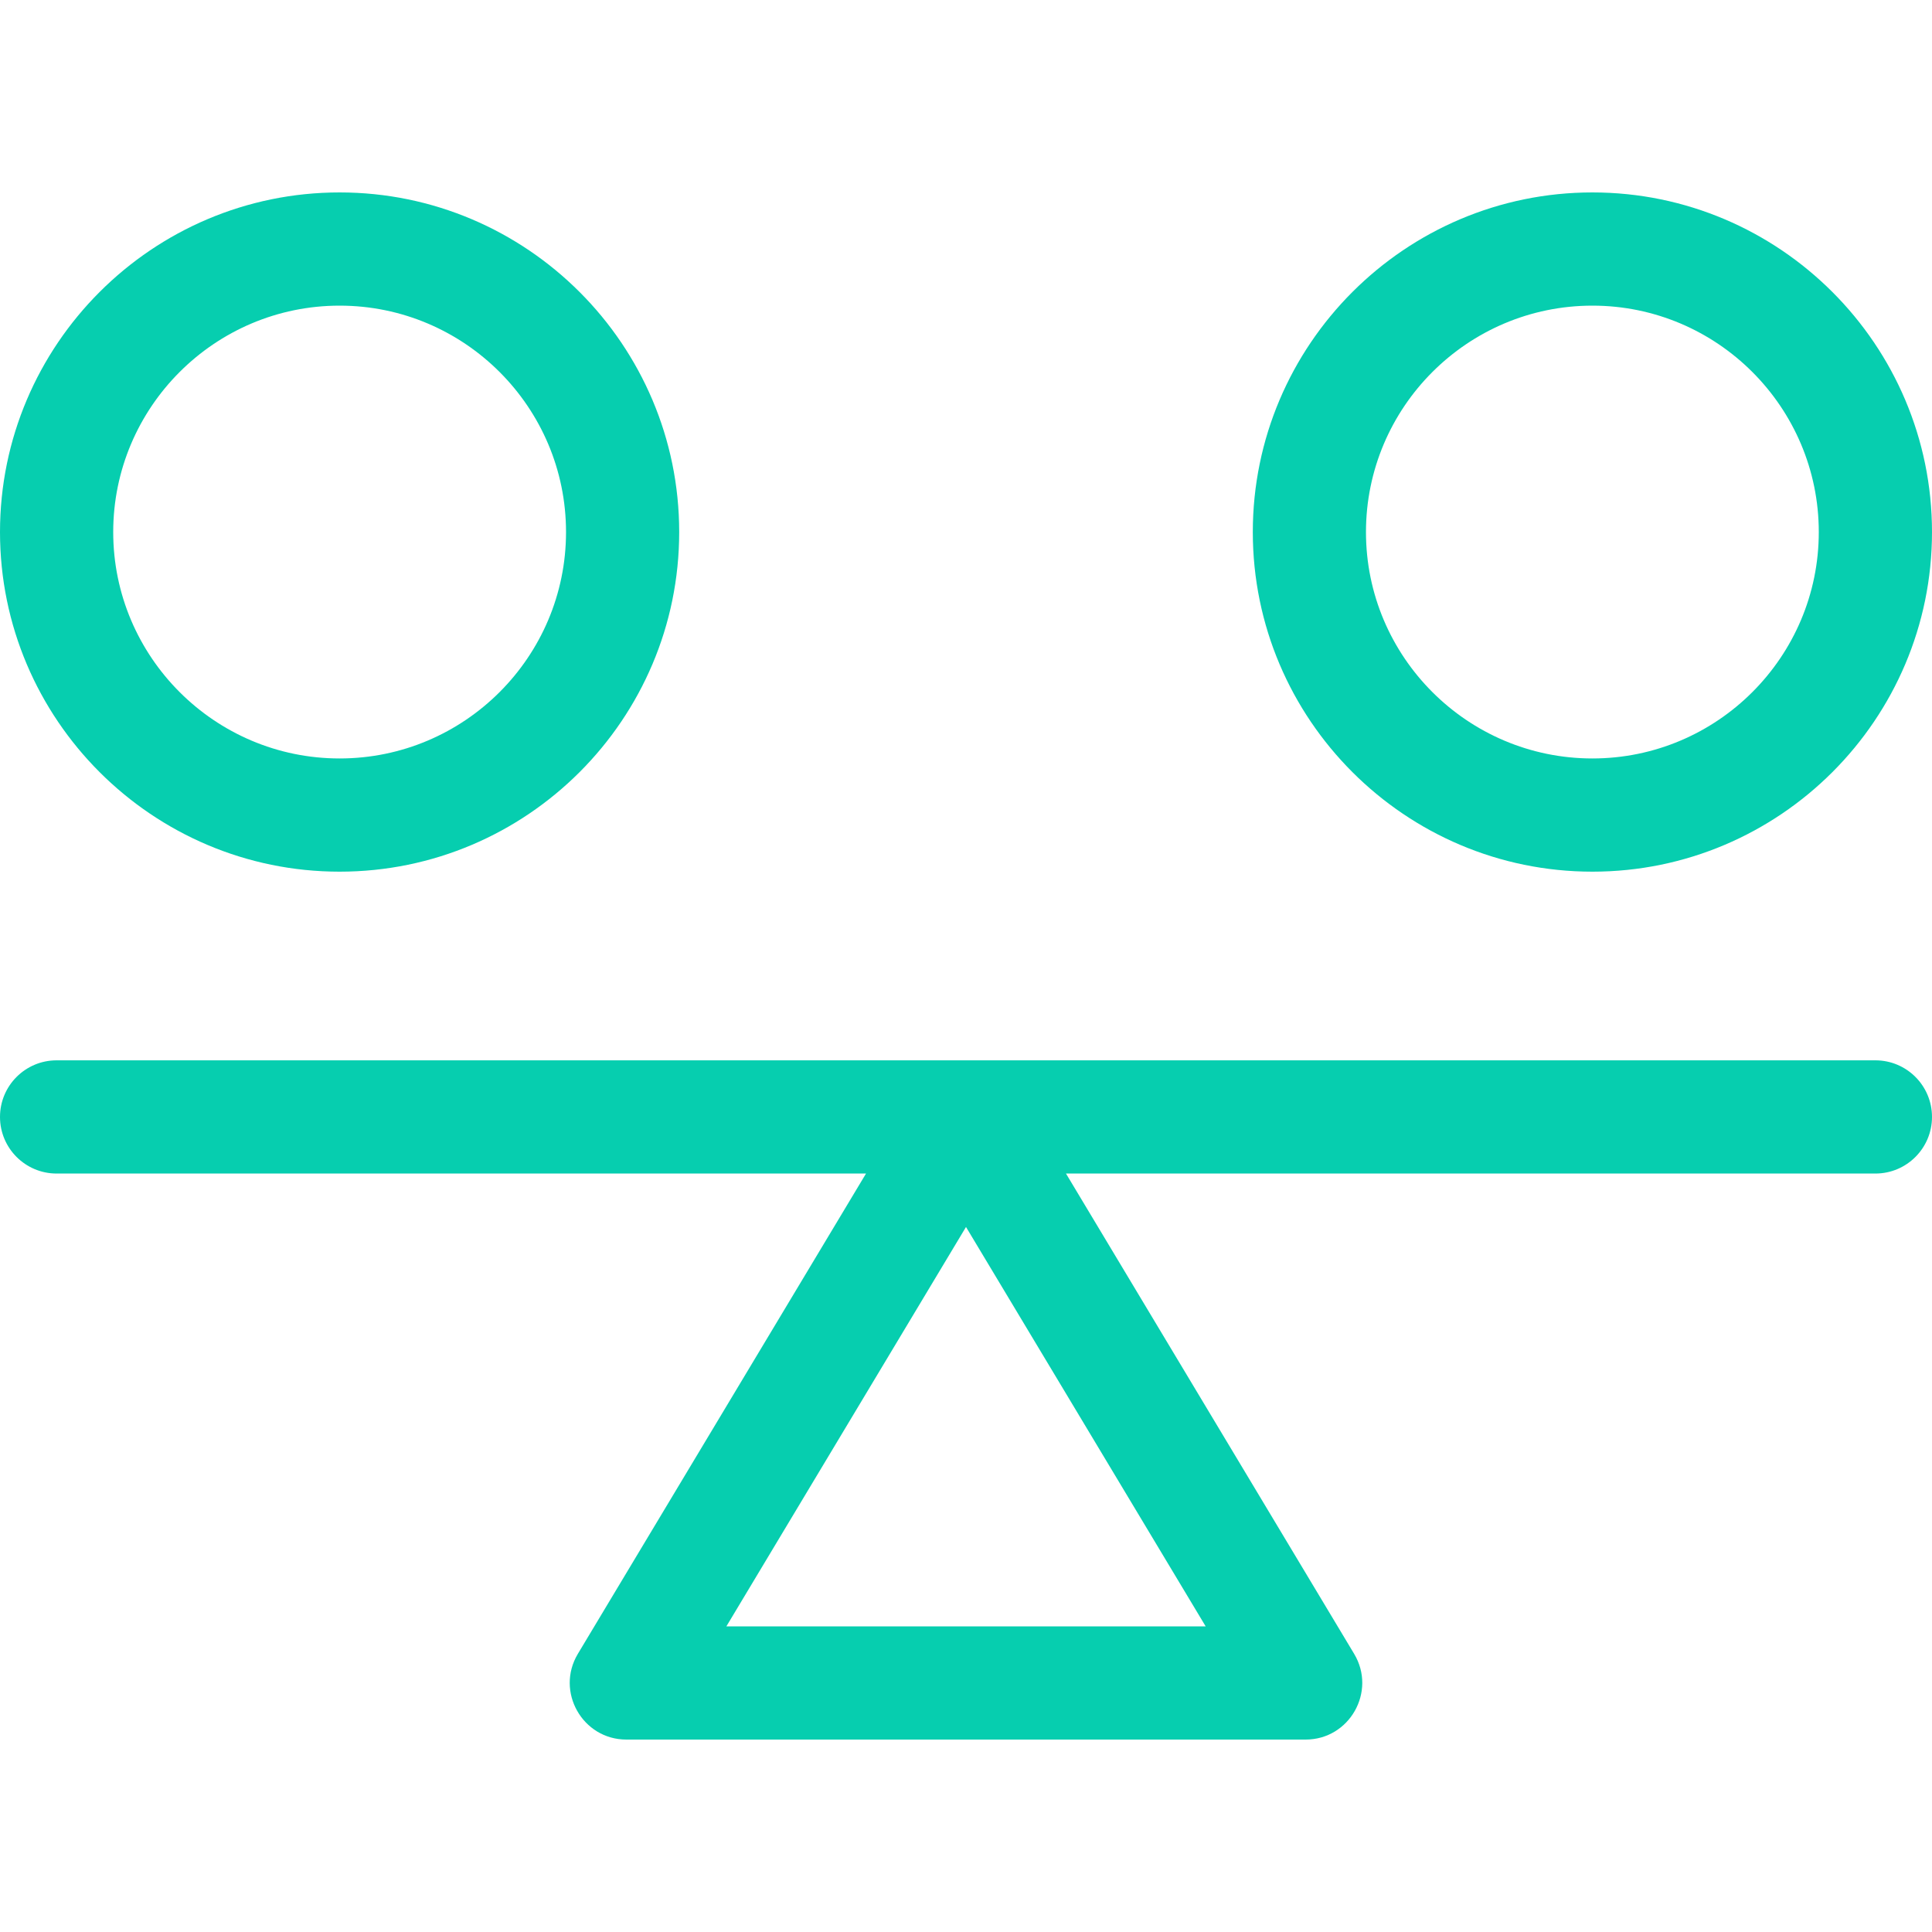
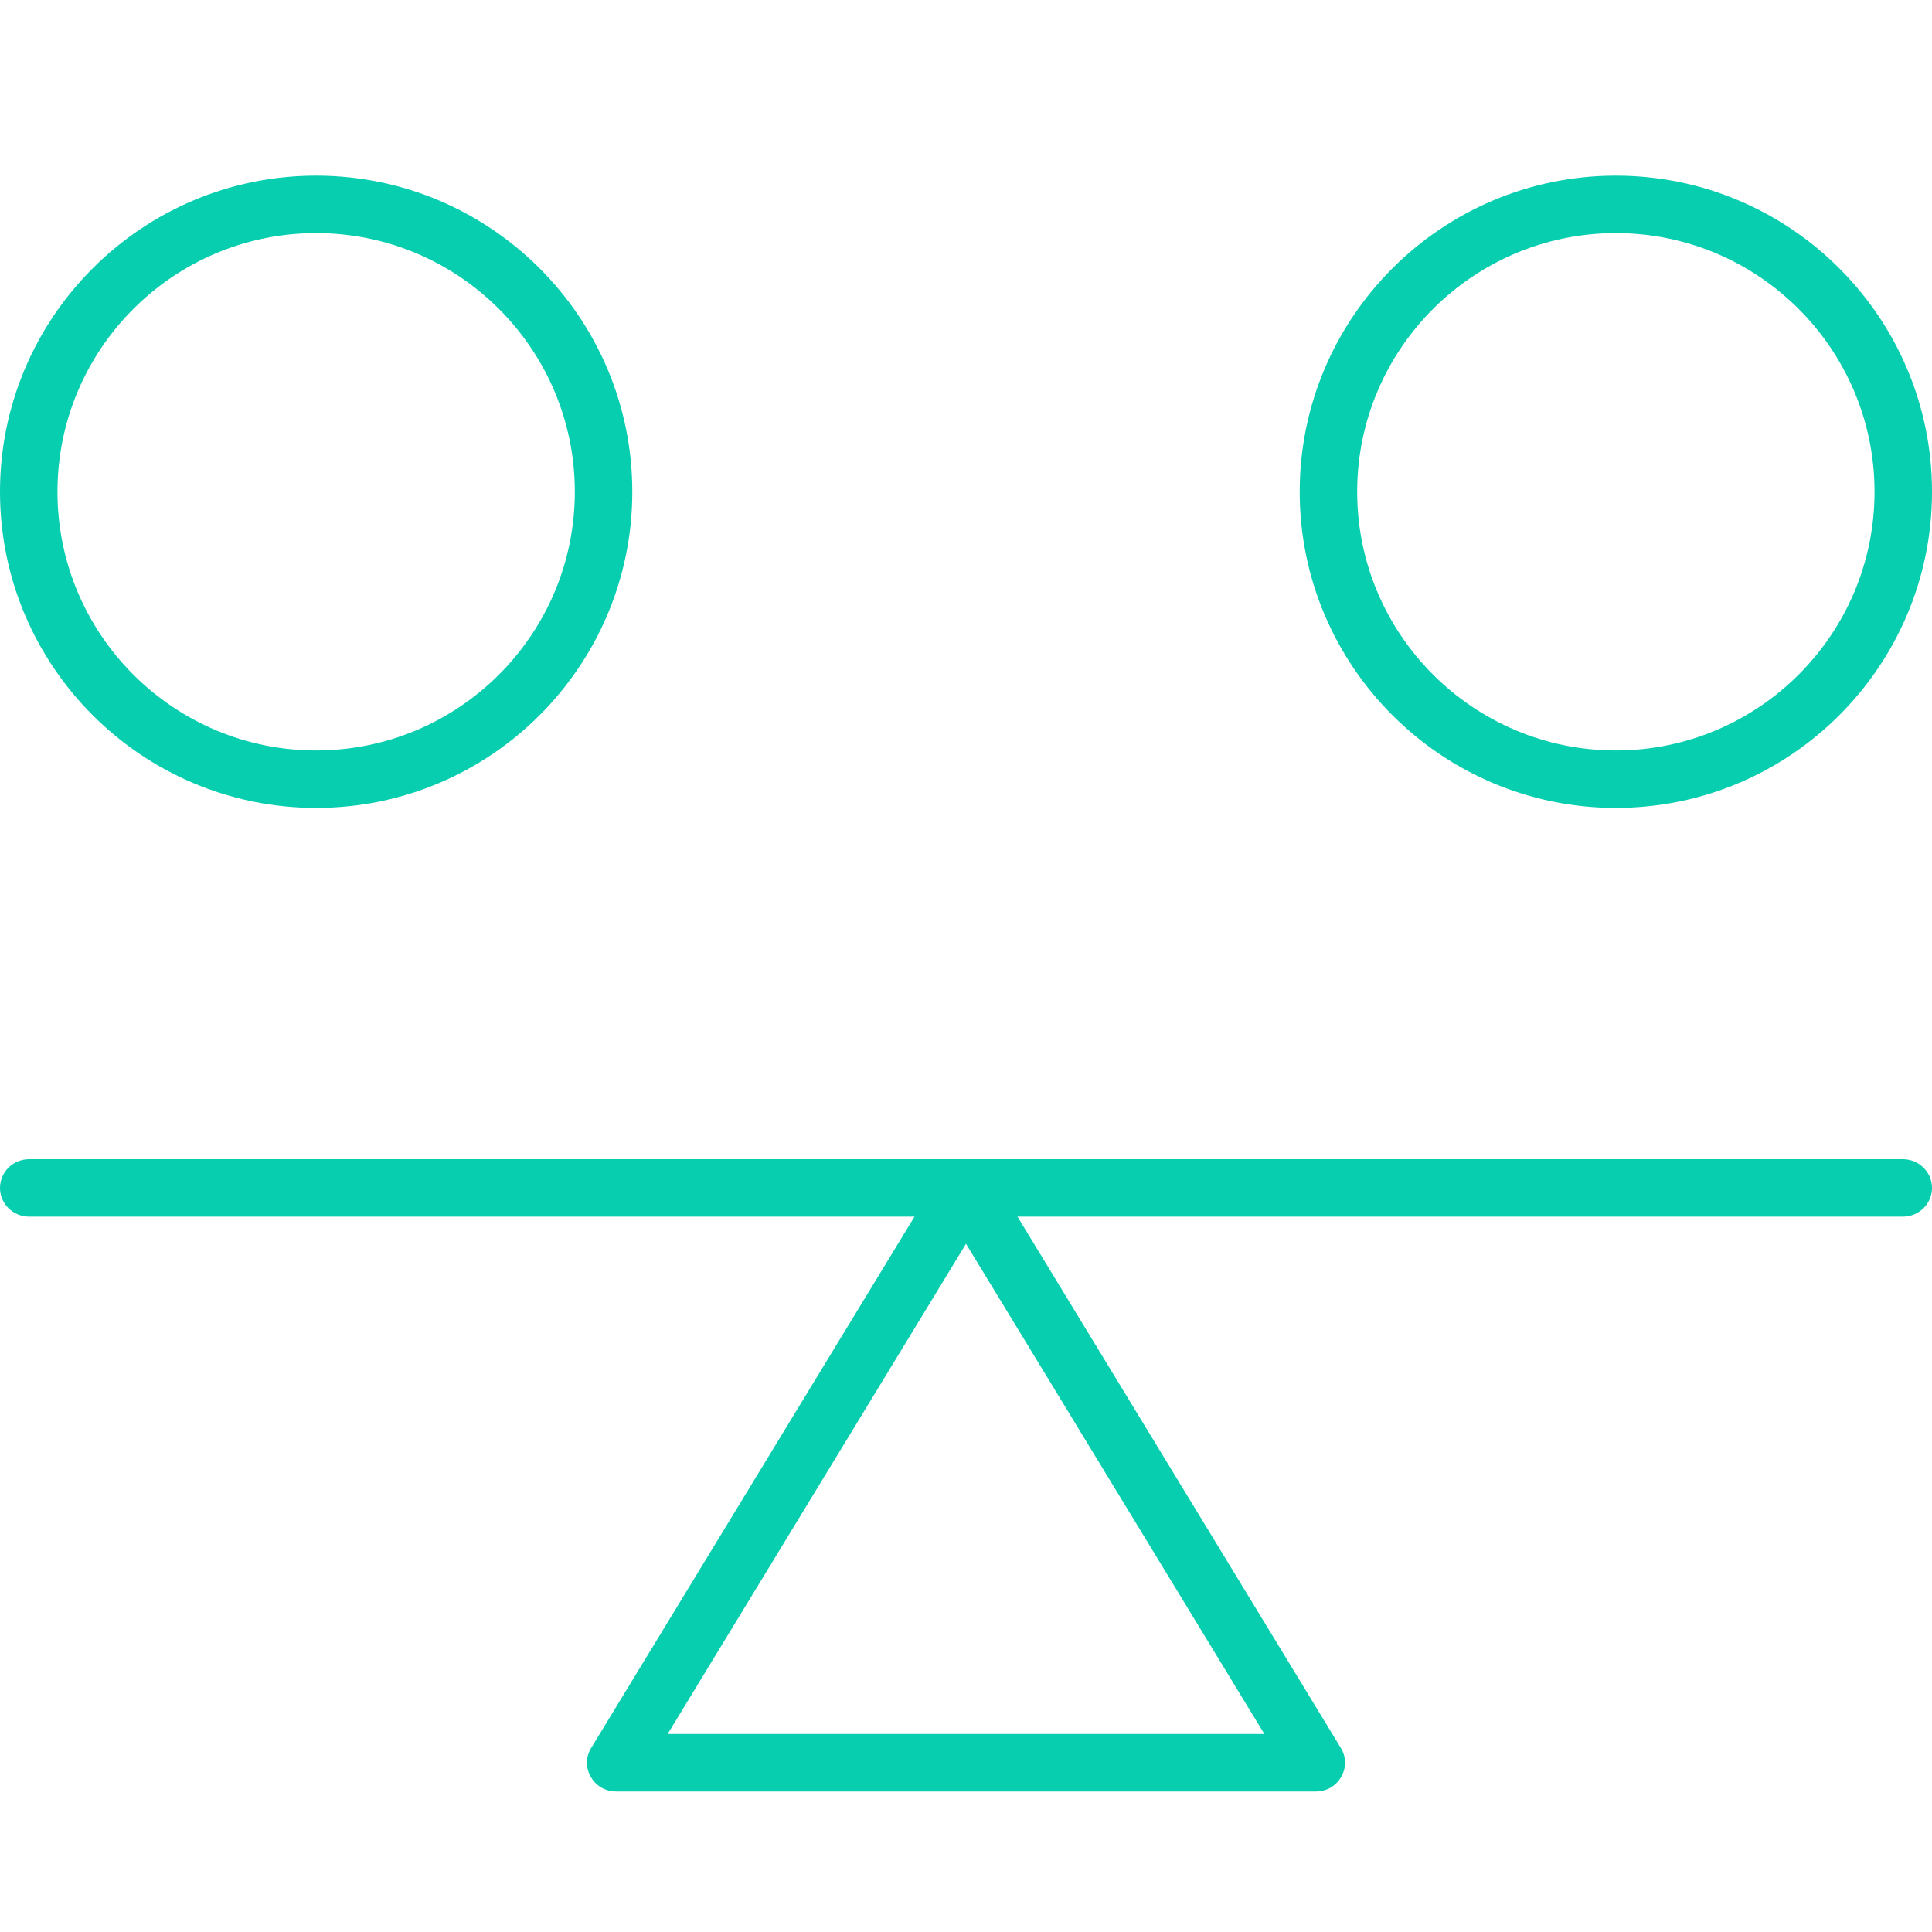
- <svg xmlns="http://www.w3.org/2000/svg" width="40" height="40" viewBox="0 0 40 40" fill="none">
-   <path d="M38.828 21.953H1.172C0.525 21.953 0 22.478 0 23.125C0 23.772 0.525 24.297 1.172 24.297H17.93L11.964 34.241C11.496 35.021 12.059 36.016 12.969 36.016H27.031C27.941 36.016 28.504 35.021 28.036 34.241L22.07 24.297H38.828C39.475 24.297 40 23.772 40 23.125C40 22.478 39.475 21.953 38.828 21.953ZM15.039 33.672L20 25.403L24.962 33.672H15.039Z" fill="#06CEAF" />
-   <path d="M7.031 18.047C10.908 18.047 14.062 14.893 14.062 11.016C14.062 7.139 10.908 3.984 7.031 3.984C3.154 3.984 0 7.139 0 11.016C0 14.893 3.154 18.047 7.031 18.047ZM7.031 6.328C9.616 6.328 11.719 8.431 11.719 11.016C11.719 13.6 9.616 15.703 7.031 15.703C4.447 15.703 2.344 13.6 2.344 11.016C2.344 8.431 4.447 6.328 7.031 6.328Z" fill="#06CEAF" />
-   <path d="M32.969 18.047C36.846 18.047 40 14.893 40 11.016C40 7.139 36.846 3.984 32.969 3.984C29.092 3.984 25.938 7.139 25.938 11.016C25.938 14.893 29.092 18.047 32.969 18.047ZM32.969 6.328C35.553 6.328 37.656 8.431 37.656 11.016C37.656 13.6 35.553 15.703 32.969 15.703C30.384 15.703 28.281 13.6 28.281 11.016C28.281 8.431 30.384 6.328 32.969 6.328Z" fill="#06CEAF" />
+ <svg xmlns="http://www.w3.org/2000/svg" width="55" height="55" viewBox="0 0 55 55" fill="none">
+   <g id="stability (1) 1">
+     <path id="Vector" d="M54.17 33C54.628 33 55 33.366 55 33.818C55 34.27 54.628 34.636 54.17 34.636H28.966L38.171 49.761C38.503 50.305 38.104 51 37.46 51H17.54C16.896 51 16.497 50.306 16.829 49.761L26.034 34.636H0.83C0.372 34.636 0 34.27 0 33.818C0 33.366 0.372 33 0.83 33H54.17ZM27.5 35.408L19.006 49.364H35.994L27.5 35.408Z" fill="#06CEAF" />
+     <path id="Vector_2" d="M9 23C4.037 23 0 18.963 0 14C0 9.037 4.037 5 9 5C13.963 5 18 9.037 18 14C18 18.963 13.963 23 9 23ZM9 6.636C4.94 6.636 1.636 9.94 1.636 14C1.636 18.06 4.94 21.364 9 21.364C13.06 21.364 16.364 18.06 16.364 14C16.364 9.94 13.06 6.636 9 6.636Z" fill="#06CEAF" />
+     <path id="Vector_3" d="M46 23C41.038 23 37 18.963 37 14C37 9.037 41.038 5 46 5C50.963 5 55 9.037 55 14C55 18.963 50.963 23 46 23ZM46 6.636C41.94 6.636 38.636 9.94 38.636 14C38.636 18.06 41.94 21.364 46 21.364C50.06 21.364 53.364 18.06 53.364 14C53.364 9.94 50.06 6.636 46 6.636Z" fill="#06CEAF" />
+   </g>
</svg>
